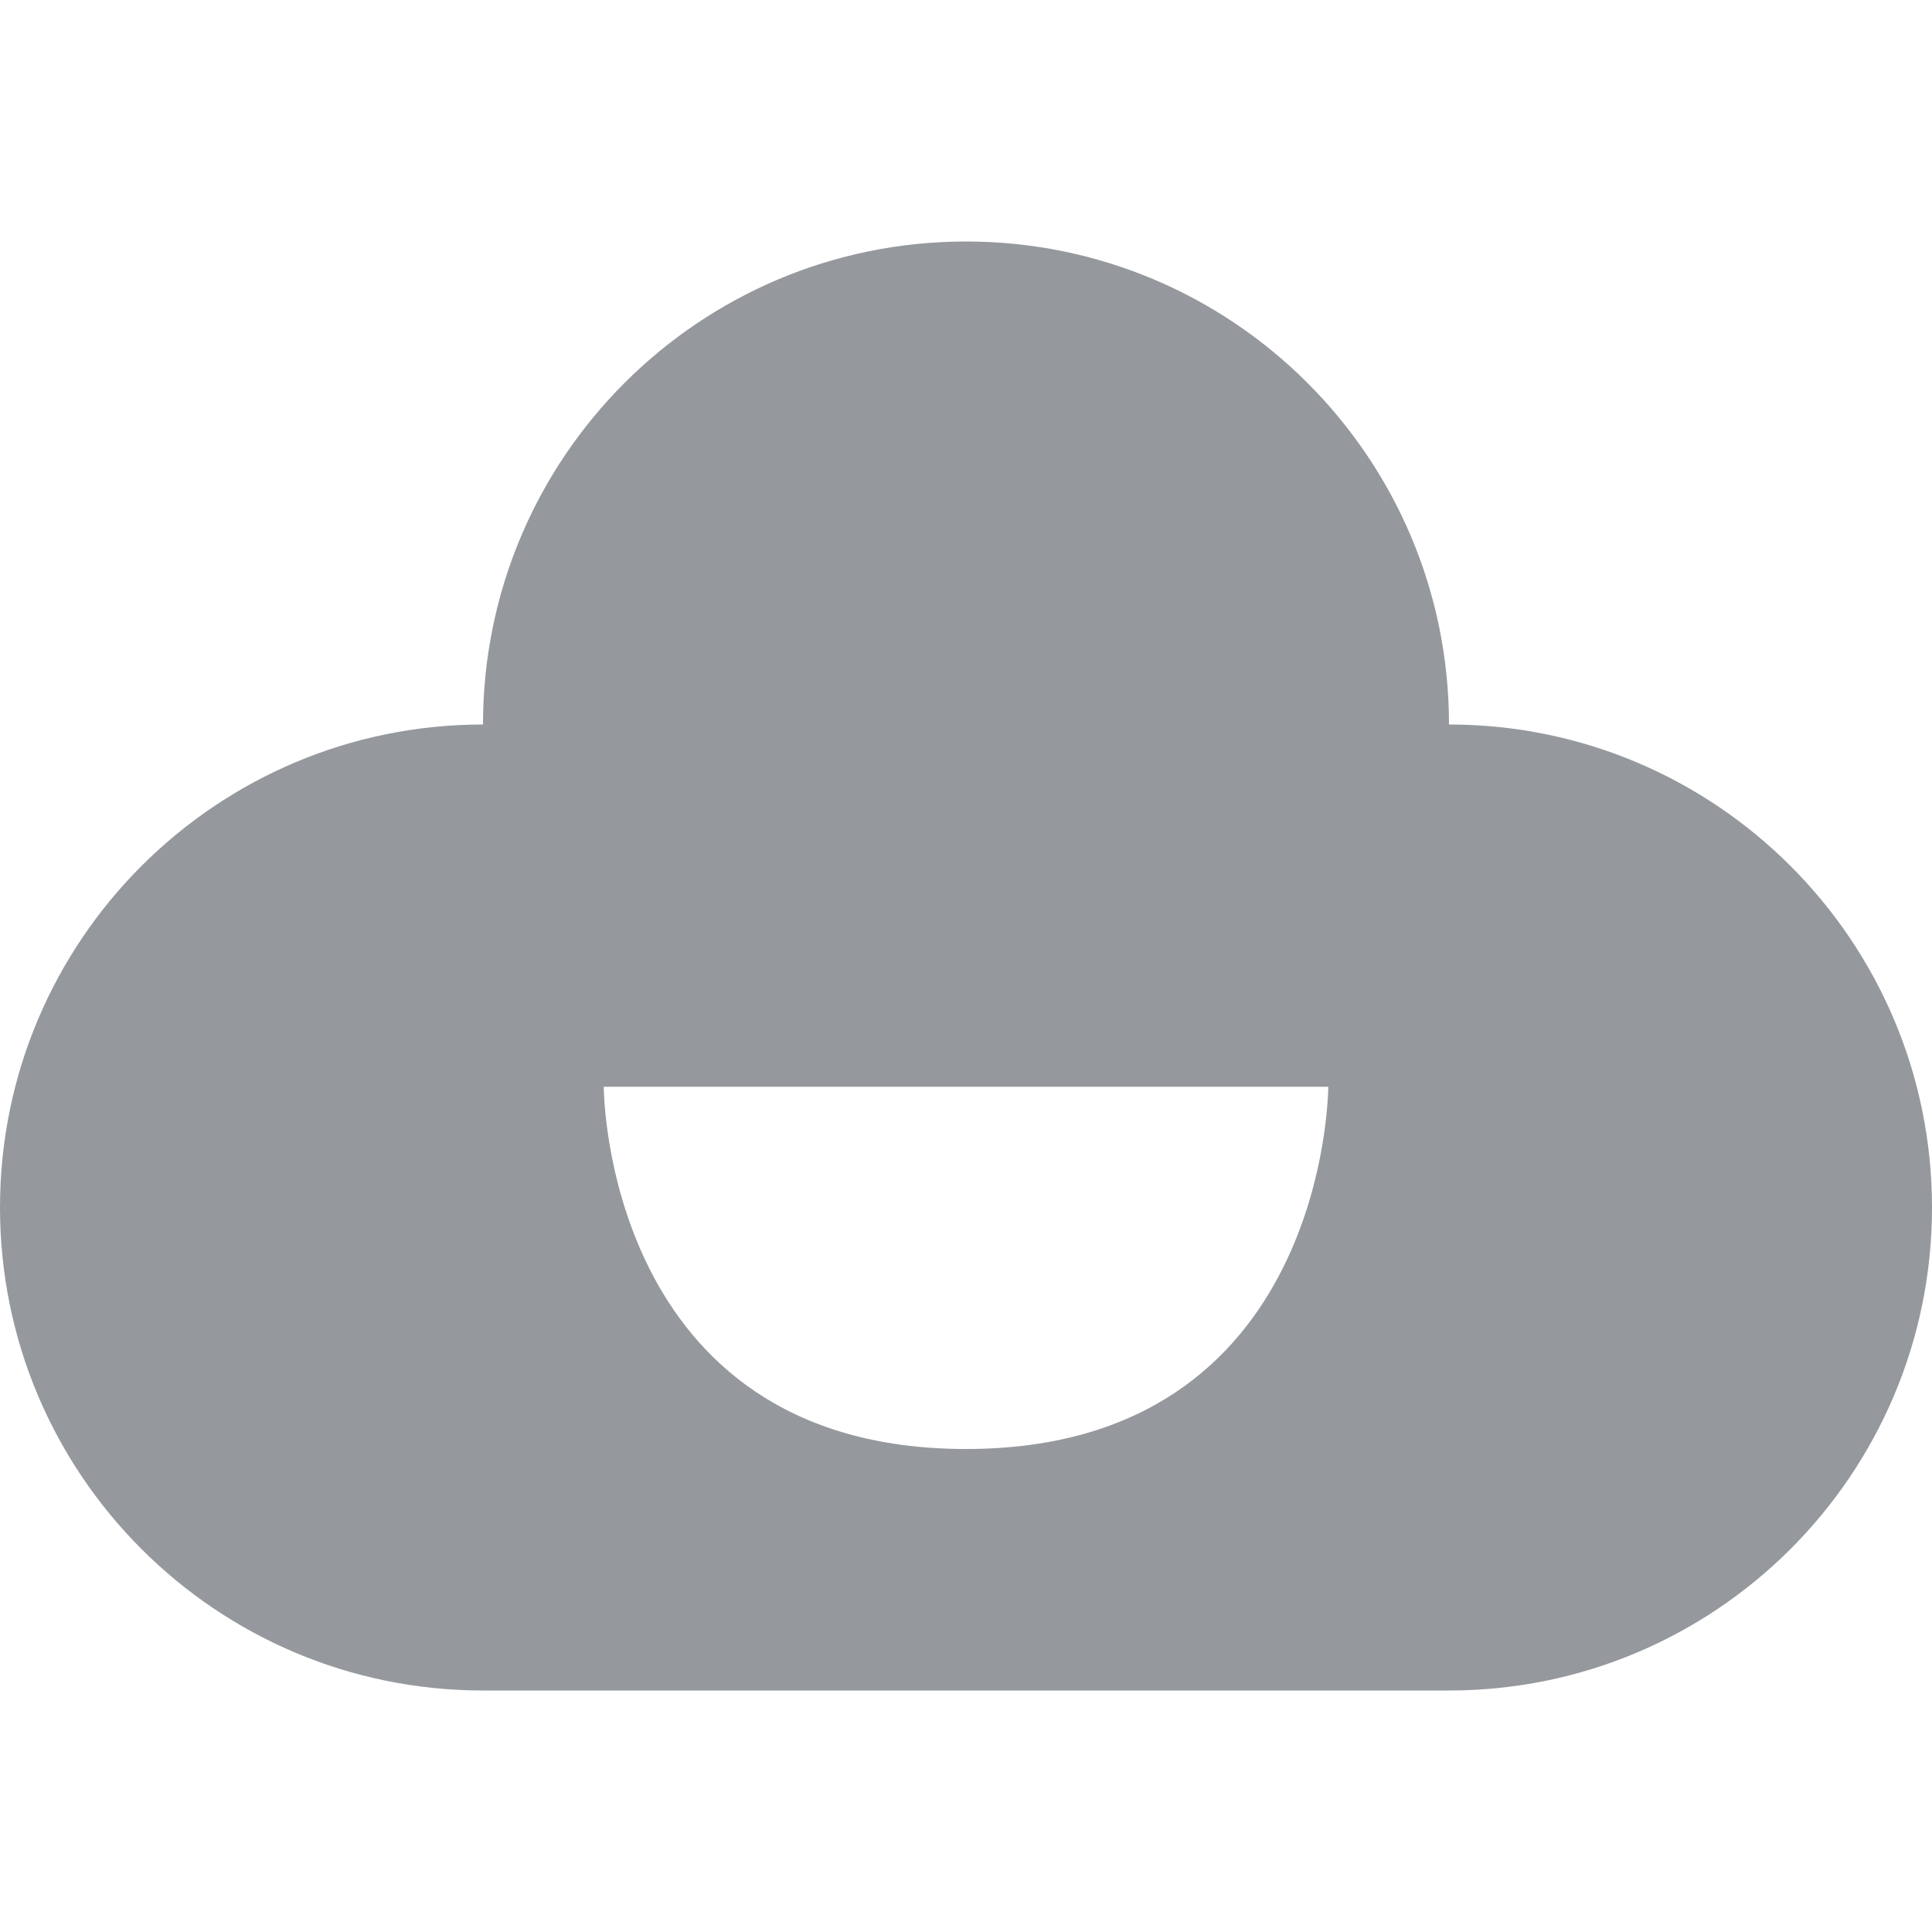
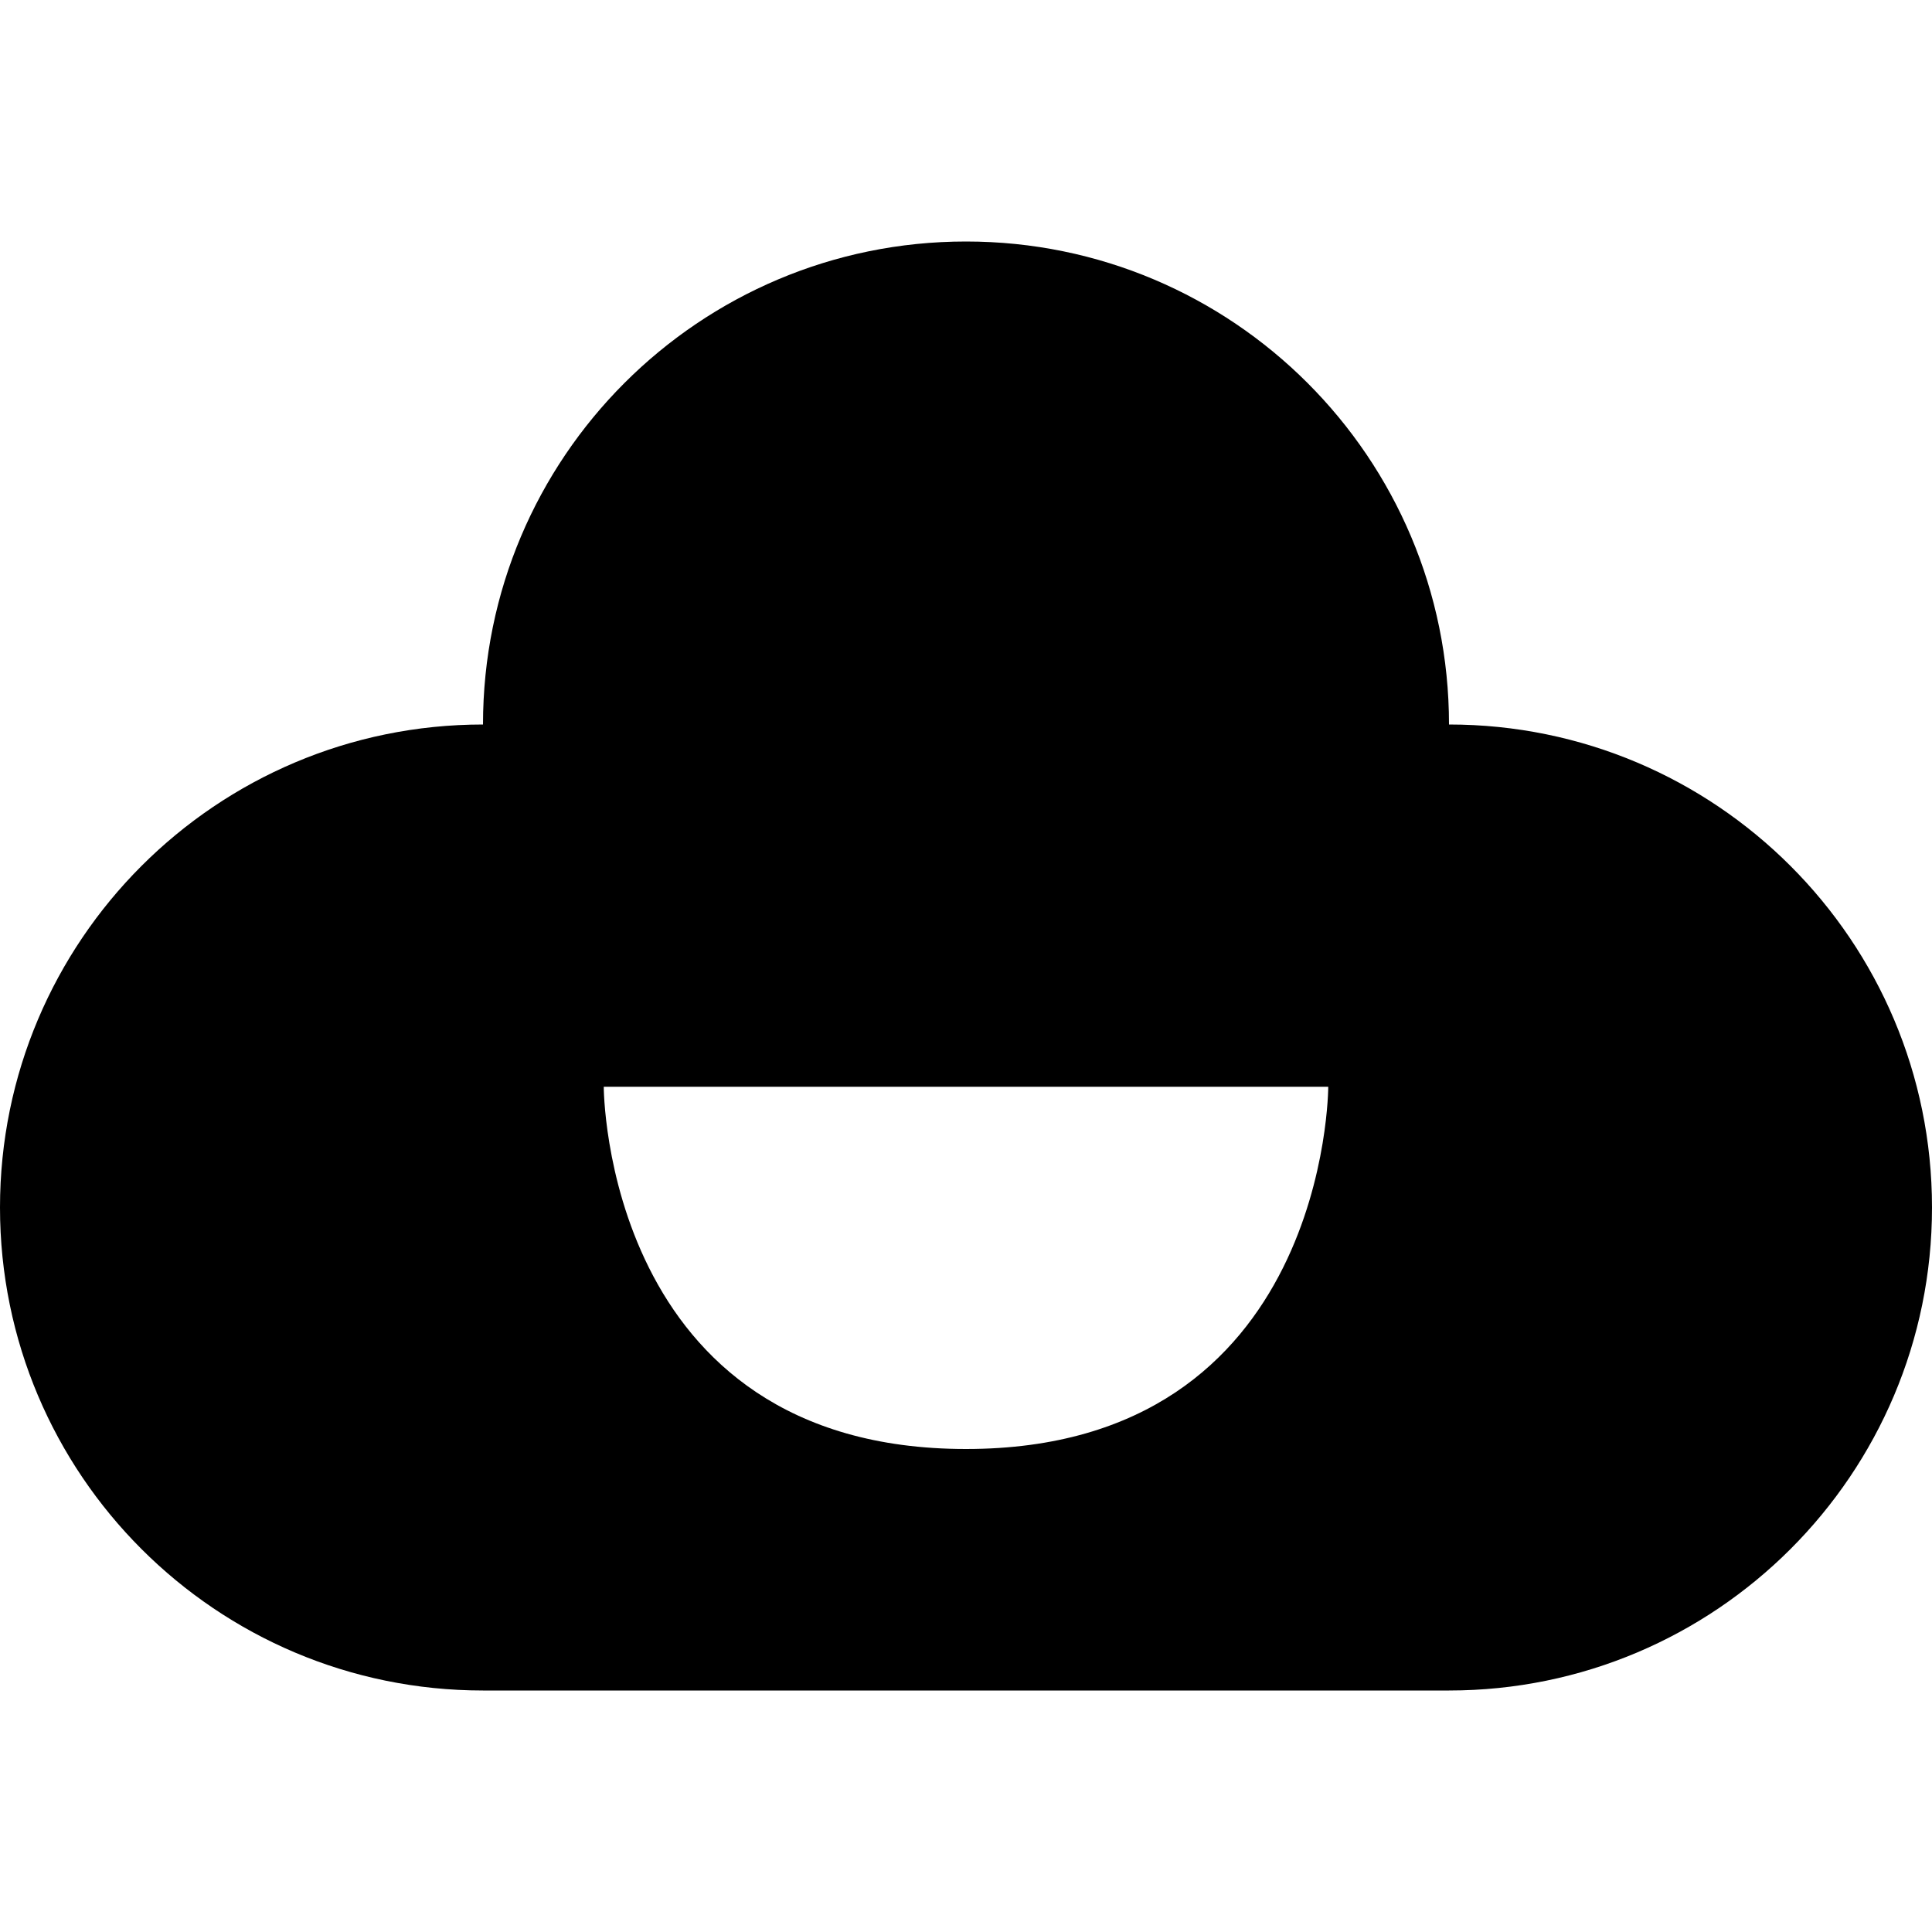
<svg xmlns="http://www.w3.org/2000/svg" width="16" height="16" viewBox="0 0 16 16">
-   <g fill="none" fill-rule="evenodd" transform="translate(-96 -160)">
-     <path fill="#95999D" d="M100,174 C97.791,174 96,172.209 96,170 C96,167.791 97.791,166 100,166 C100,163.791 101.791,162 104,162 C106.209,162 108,163.791 108,166 C110.209,166 112,167.791 112,170 C112,172.209 110.209,174 108,174 L100,174 Z M101,169 C101,169 101,172 104,172 C107,172 107,169 107,169 L101,169 Z" />
+   <g fill-rule="evenodd" transform="translate(-96 -160)">
+     <path d="M100,174 C97.791,174 96,172.209 96,170 C96,167.791 97.791,166 100,166 C100,163.791 101.791,162 104,162 C106.209,162 108,163.791 108,166 C110.209,166 112,167.791 112,170 C112,172.209 110.209,174 108,174 L100,174 Z M101,169 C101,169 101,172 104,172 C107,172 107,169 107,169 L101,169 Z" />
  </g>
</svg>
